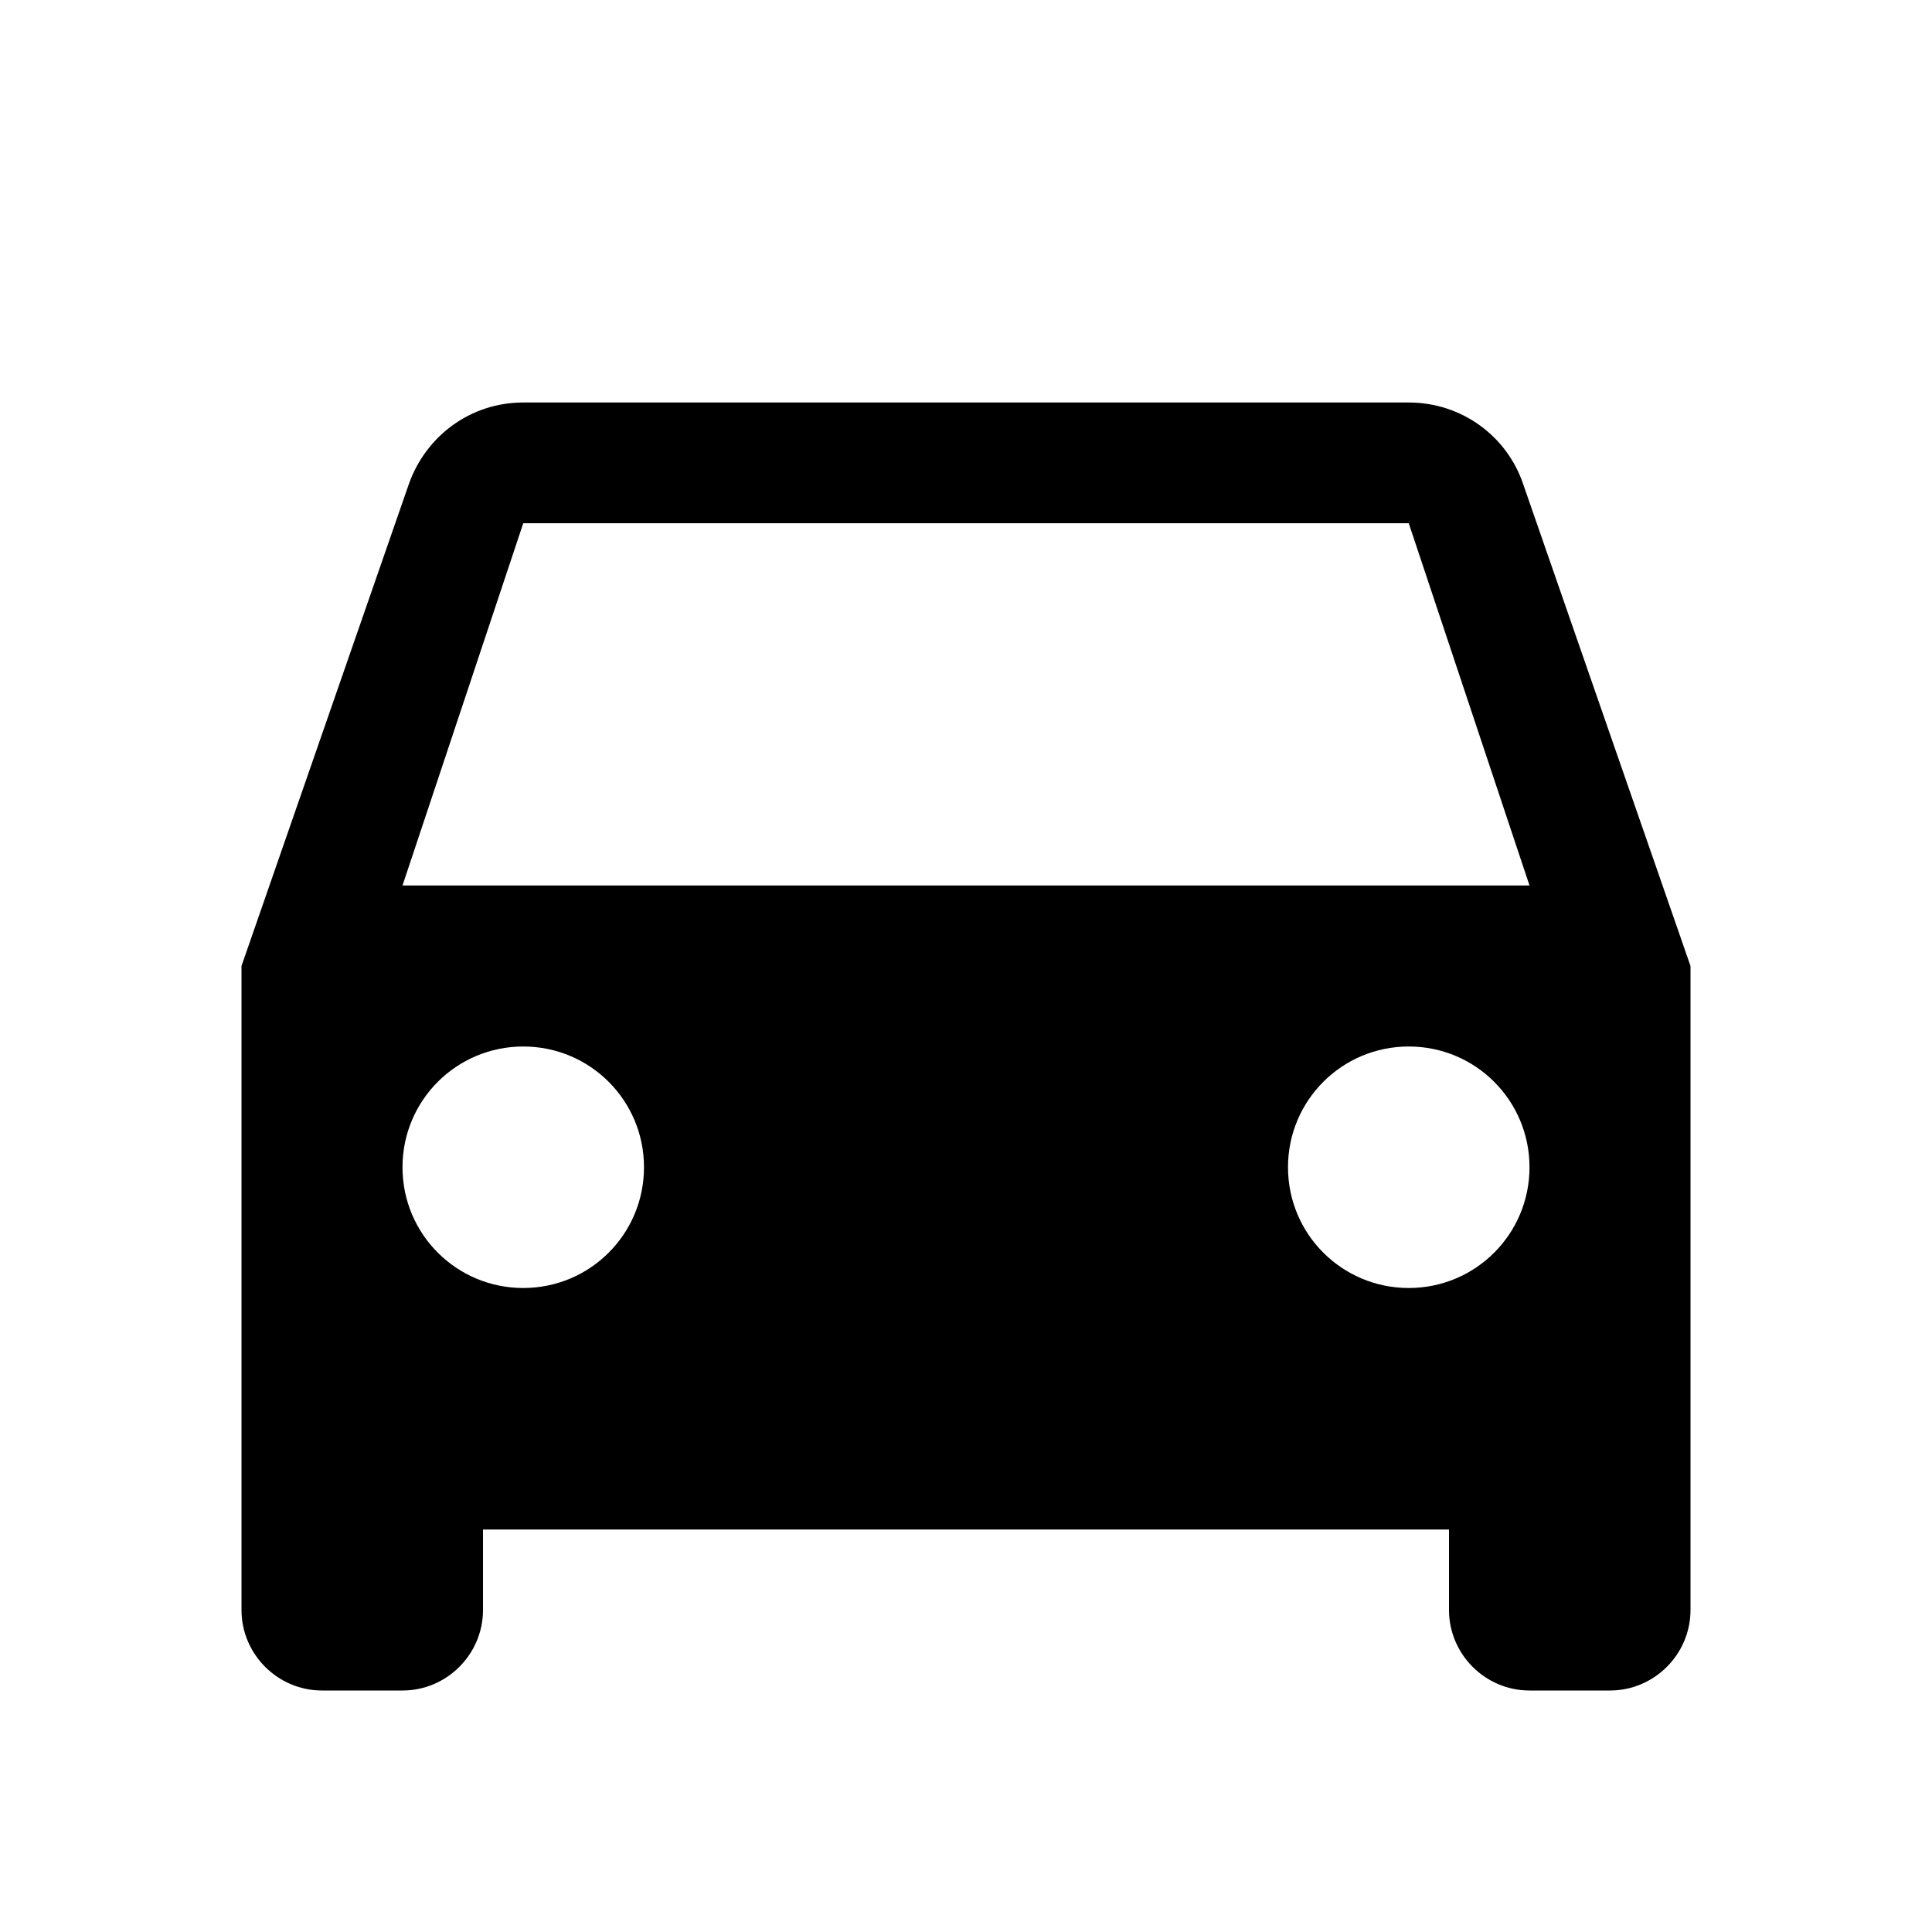
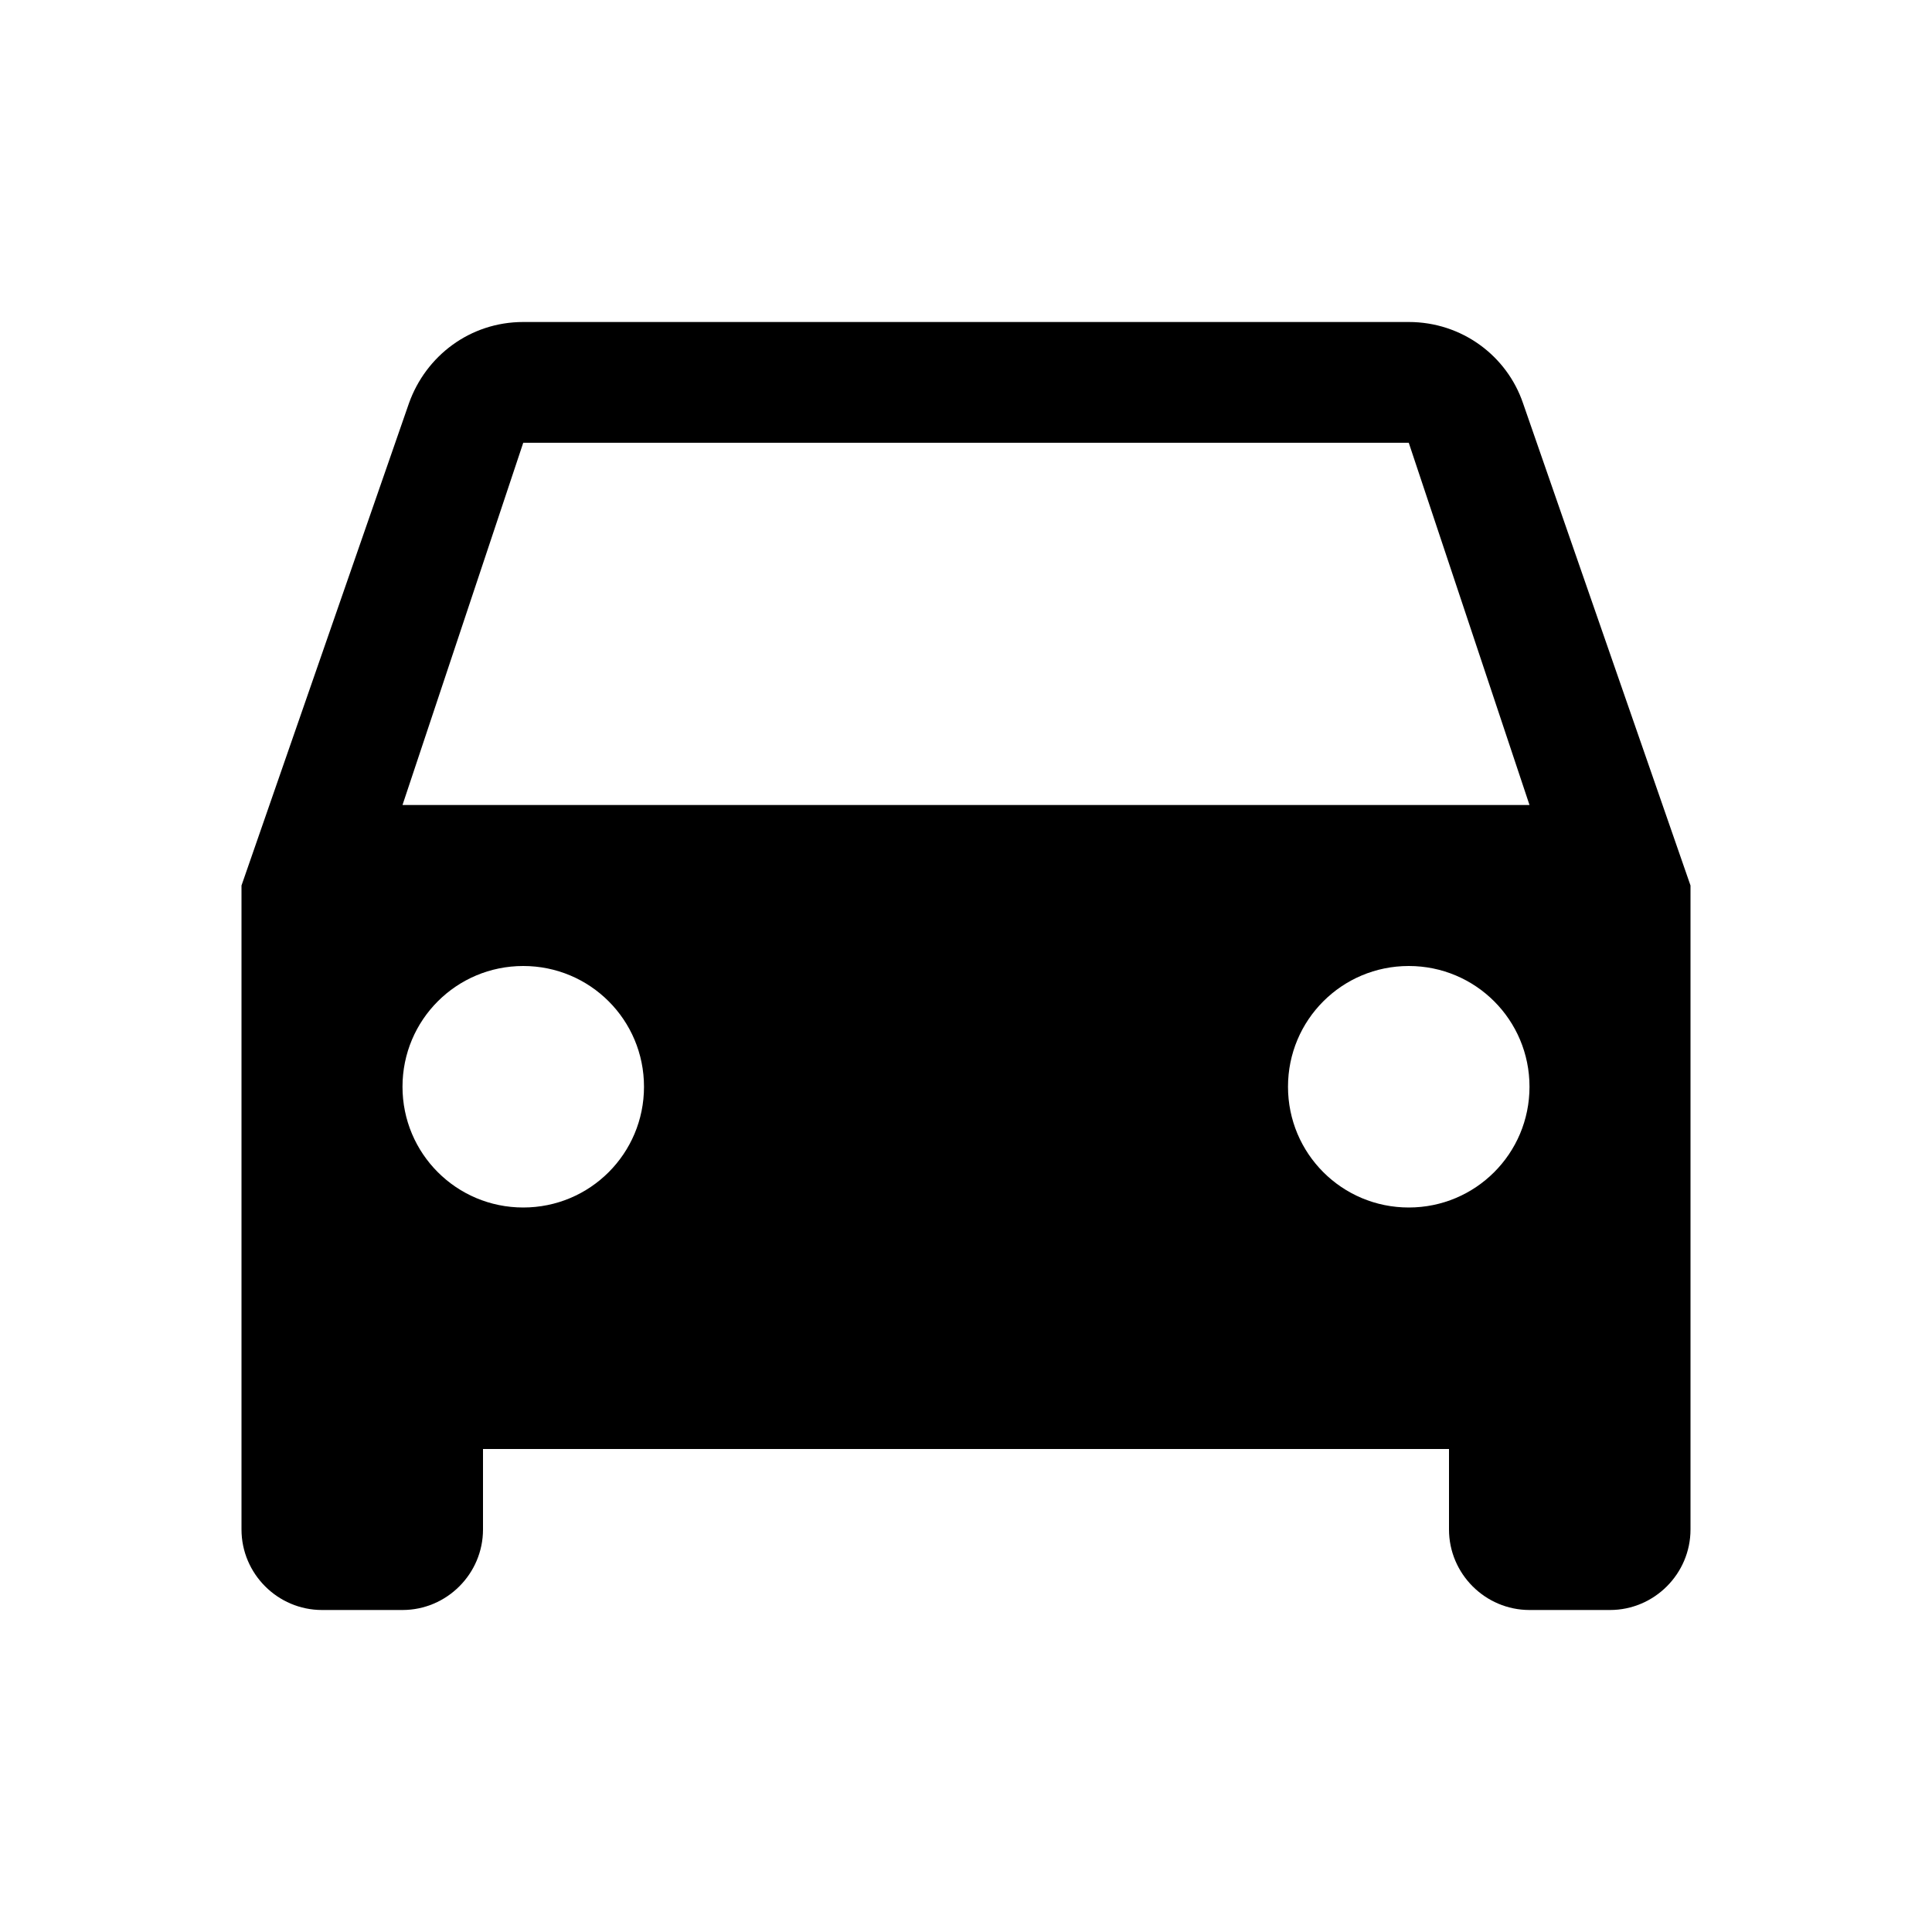
<svg xmlns="http://www.w3.org/2000/svg" width="24" height="24" viewBox="0 0 24 24">
-   <path d="M18.92,6.01C18.72,5.42 18.16,5 17.5,5h-11c-0.66,0 -1.21,0.42 -1.42,1.01L3,12v8c0,0.55 0.45,1 1,1h1c0.55,0 1,-0.45 1,-1v-1h12v1c0,0.55 0.45,1 1,1h1c0.55,0 1,-0.45 1,-1v-8l-2.08,-5.99zM6.5,16c-0.83,0 -1.5,-0.67 -1.5,-1.5S5.67,13 6.5,13s1.5,0.67 1.5,1.5S7.33,16 6.5,16zM17.5,16c-0.83,0 -1.5,-0.67 -1.5,-1.5s0.67,-1.5 1.5,-1.5 1.5,0.67 1.5,1.5 -0.67,1.5 -1.5,1.5zM5,11l1.5,-4.5h11L19,11L5,11z" fill="currentColor" />
+   <g transform="translate(12 12) translate(-12 -13)">
+     <path d="M18.92,6.01C18.72,5.42 18.16,5 17.5,5h-11c-0.66,0 -1.21,0.42 -1.42,1.01L3,12v8c0,0.55 0.45,1 1,1h1c0.55,0 1,-0.45 1,-1v-1h12v1c0,0.55 0.45,1 1,1h1c0.55,0 1,-0.45 1,-1v-8l-2.08,-5.99zM6.5,16c-0.83,0 -1.5,-0.67 -1.5,-1.5S5.67,13 6.5,13s1.5,0.67 1.5,1.5S7.33,16 6.5,16zM17.5,16c-0.83,0 -1.5,-0.67 -1.5,-1.5s0.67,-1.5 1.5,-1.5 1.5,0.67 1.5,1.5 -0.67,1.5 -1.5,1.5zM5,11l1.5,-4.5h11L19,11L5,11z" fill="currentColor" />
+   </g>
</svg>
